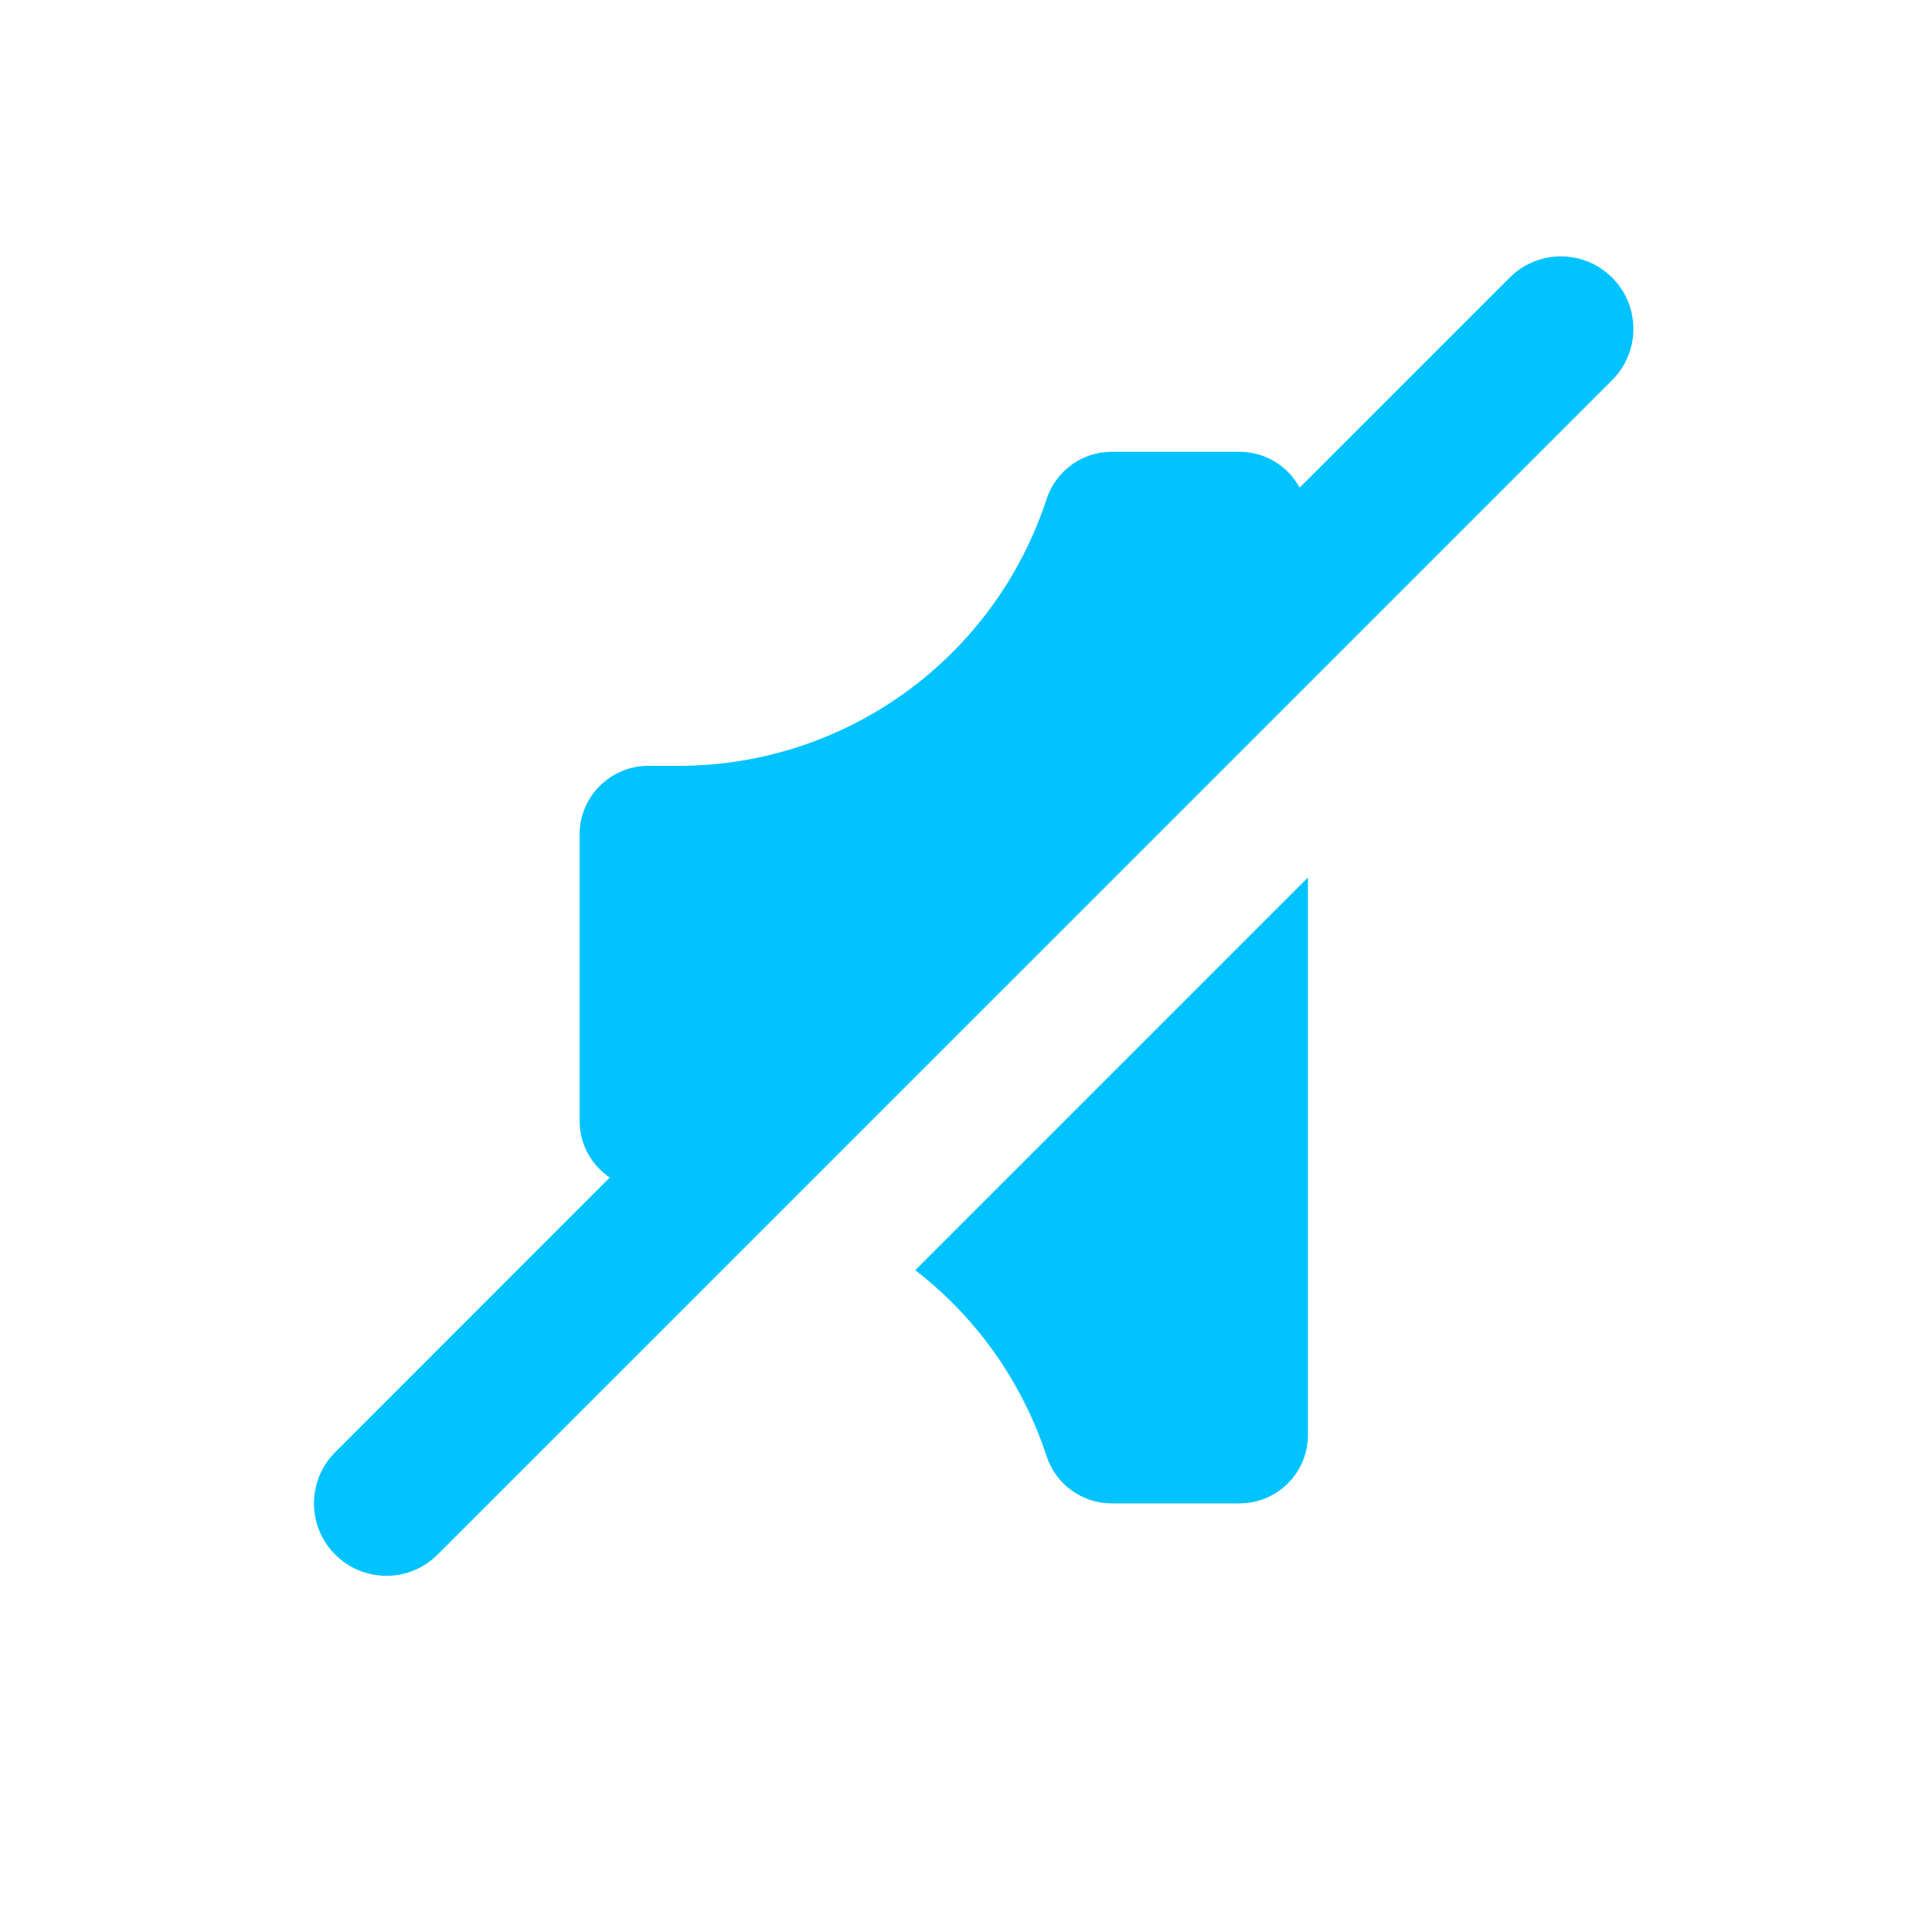
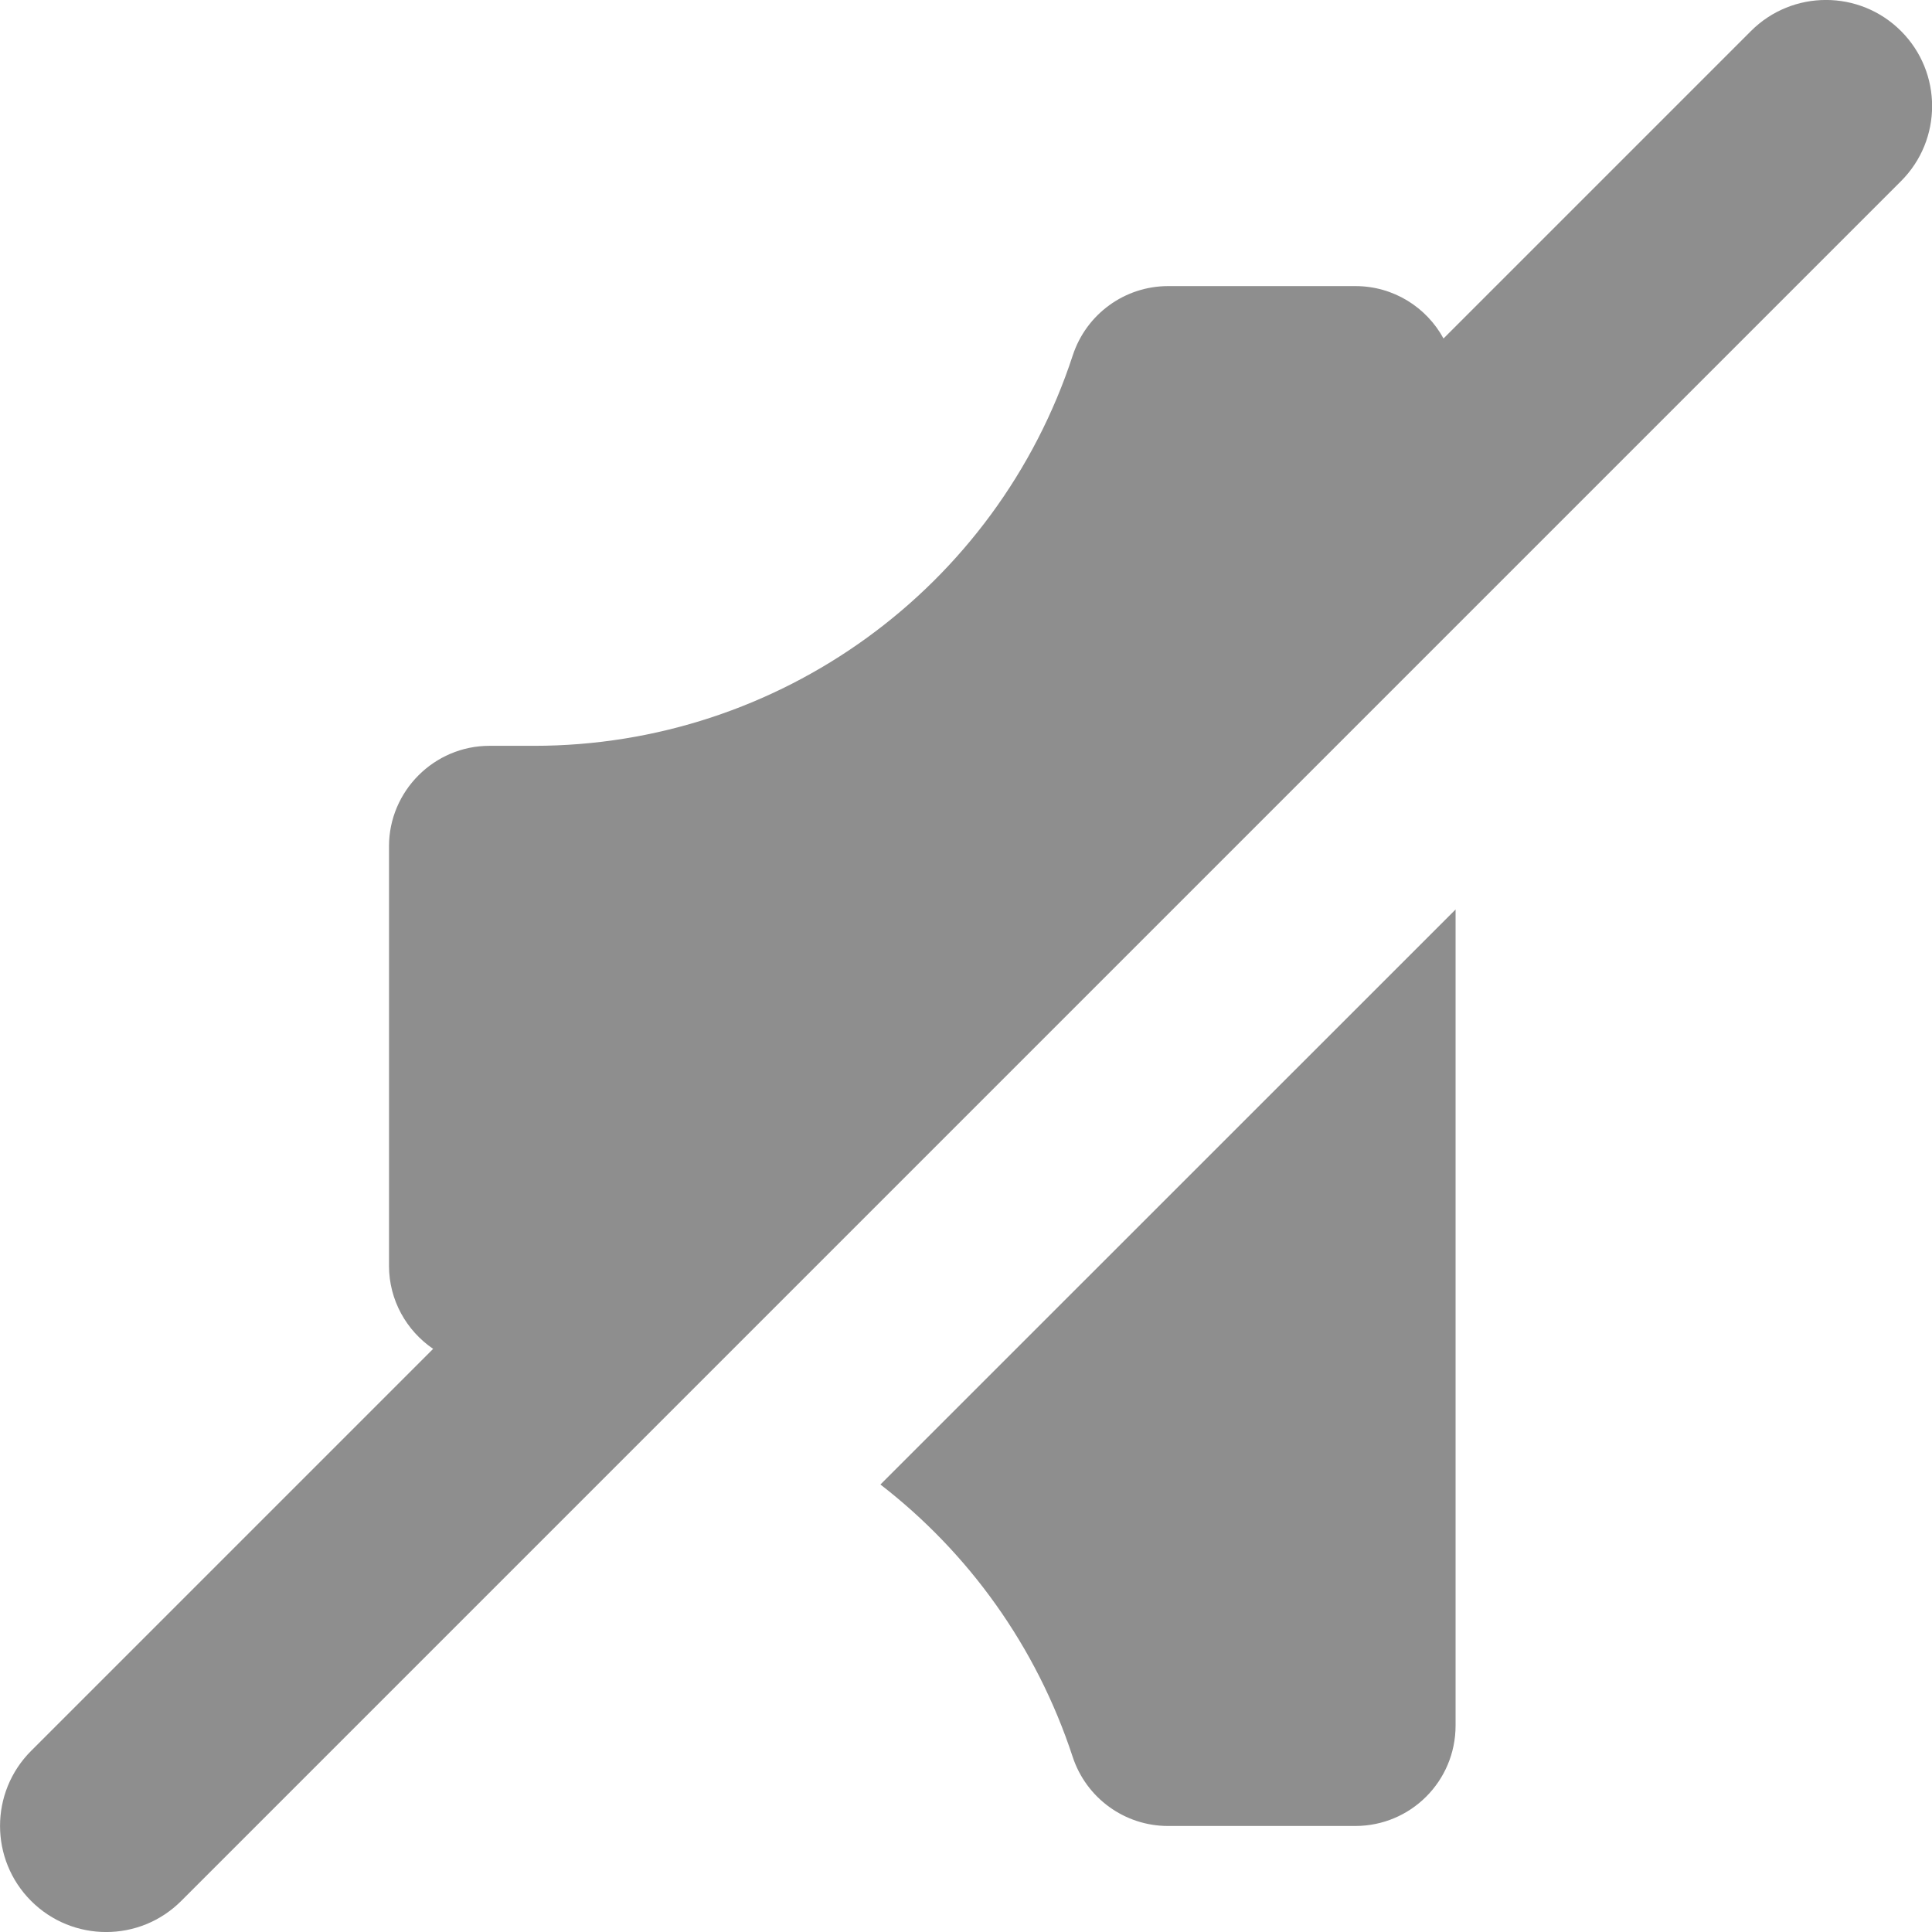
- <svg xmlns="http://www.w3.org/2000/svg" width="20px" height="20px" viewBox="0 0 20 20" version="1.1">
-   <g id="Sound/Effects/Mute" stroke="none" stroke-width="1" fill="none" fill-rule="evenodd">
-     <path fill="#00c3ff" d="M13.454,5.048 L15.628,2.874 C15.921,2.581 16.396,2.581 16.689,2.874 C16.982,3.167 16.982,3.642 16.689,3.935 L4.53,16.093 C4.237,16.386 3.763,16.386 3.47,16.093 C3.177,15.8 3.177,15.326 3.47,15.033 L6.312,12.19 C6.124,12.062 6,11.846 6,11.603 L6,8.637 C6,8.247 6.319,7.928 6.71,7.928 L7.025,7.928 C8.758,7.928 10.294,6.814 10.834,5.167 C10.93,4.874 11.202,4.677 11.508,4.677 L12.831,4.677 C13.1,4.677 13.334,4.827 13.454,5.048 Z M13.54,9.084 L13.54,14.853 C13.54,15.246 13.223,15.563 12.831,15.563 L11.508,15.563 C11.202,15.563 10.93,15.366 10.834,15.074 C10.577,14.291 10.096,13.628 9.475,13.149 L13.54,9.084 Z" id="path-1" />
+ <svg xmlns="http://www.w3.org/2000/svg" version="1.1" width="13.658" height="13.658" viewBox="0,0,13.658,13.658">
+   <g transform="translate(-313.25,-172.6545)">
+     <g fill="#8e8e8e" fill-rule="evenodd" stroke="none" stroke-miterlimit="10">
+       <path d="M323.454,175.048l2.174,-2.174c0.293,-0.293 0.768,-0.293 1.061,0c0.293,0.293 0.293,0.768 0,1.061l-12.158,12.158c-0.293,0.293 -0.768,0.293 -1.061,0c-0.293,-0.293 -0.293,-0.768 0,-1.061l2.842,-2.842c-0.188,-0.128 -0.312,-0.344 -0.312,-0.587v-2.966c0,-0.39 0.319,-0.71 0.71,-0.71h0.315c1.733,0 3.27,-1.114 3.809,-2.761c0.096,-0.292 0.368,-0.489 0.674,-0.489h1.324c0.269,0 0.503,0.15 0.623,0.371zM323.54,179.084v5.769c0,0.393 -0.317,0.71 -0.709,0.71h-1.324c-0.306,0 -0.578,-0.197 -0.674,-0.489c-0.257,-0.783 -0.738,-1.445 -1.359,-1.925z" />
+     </g>
  </g>
</svg>
